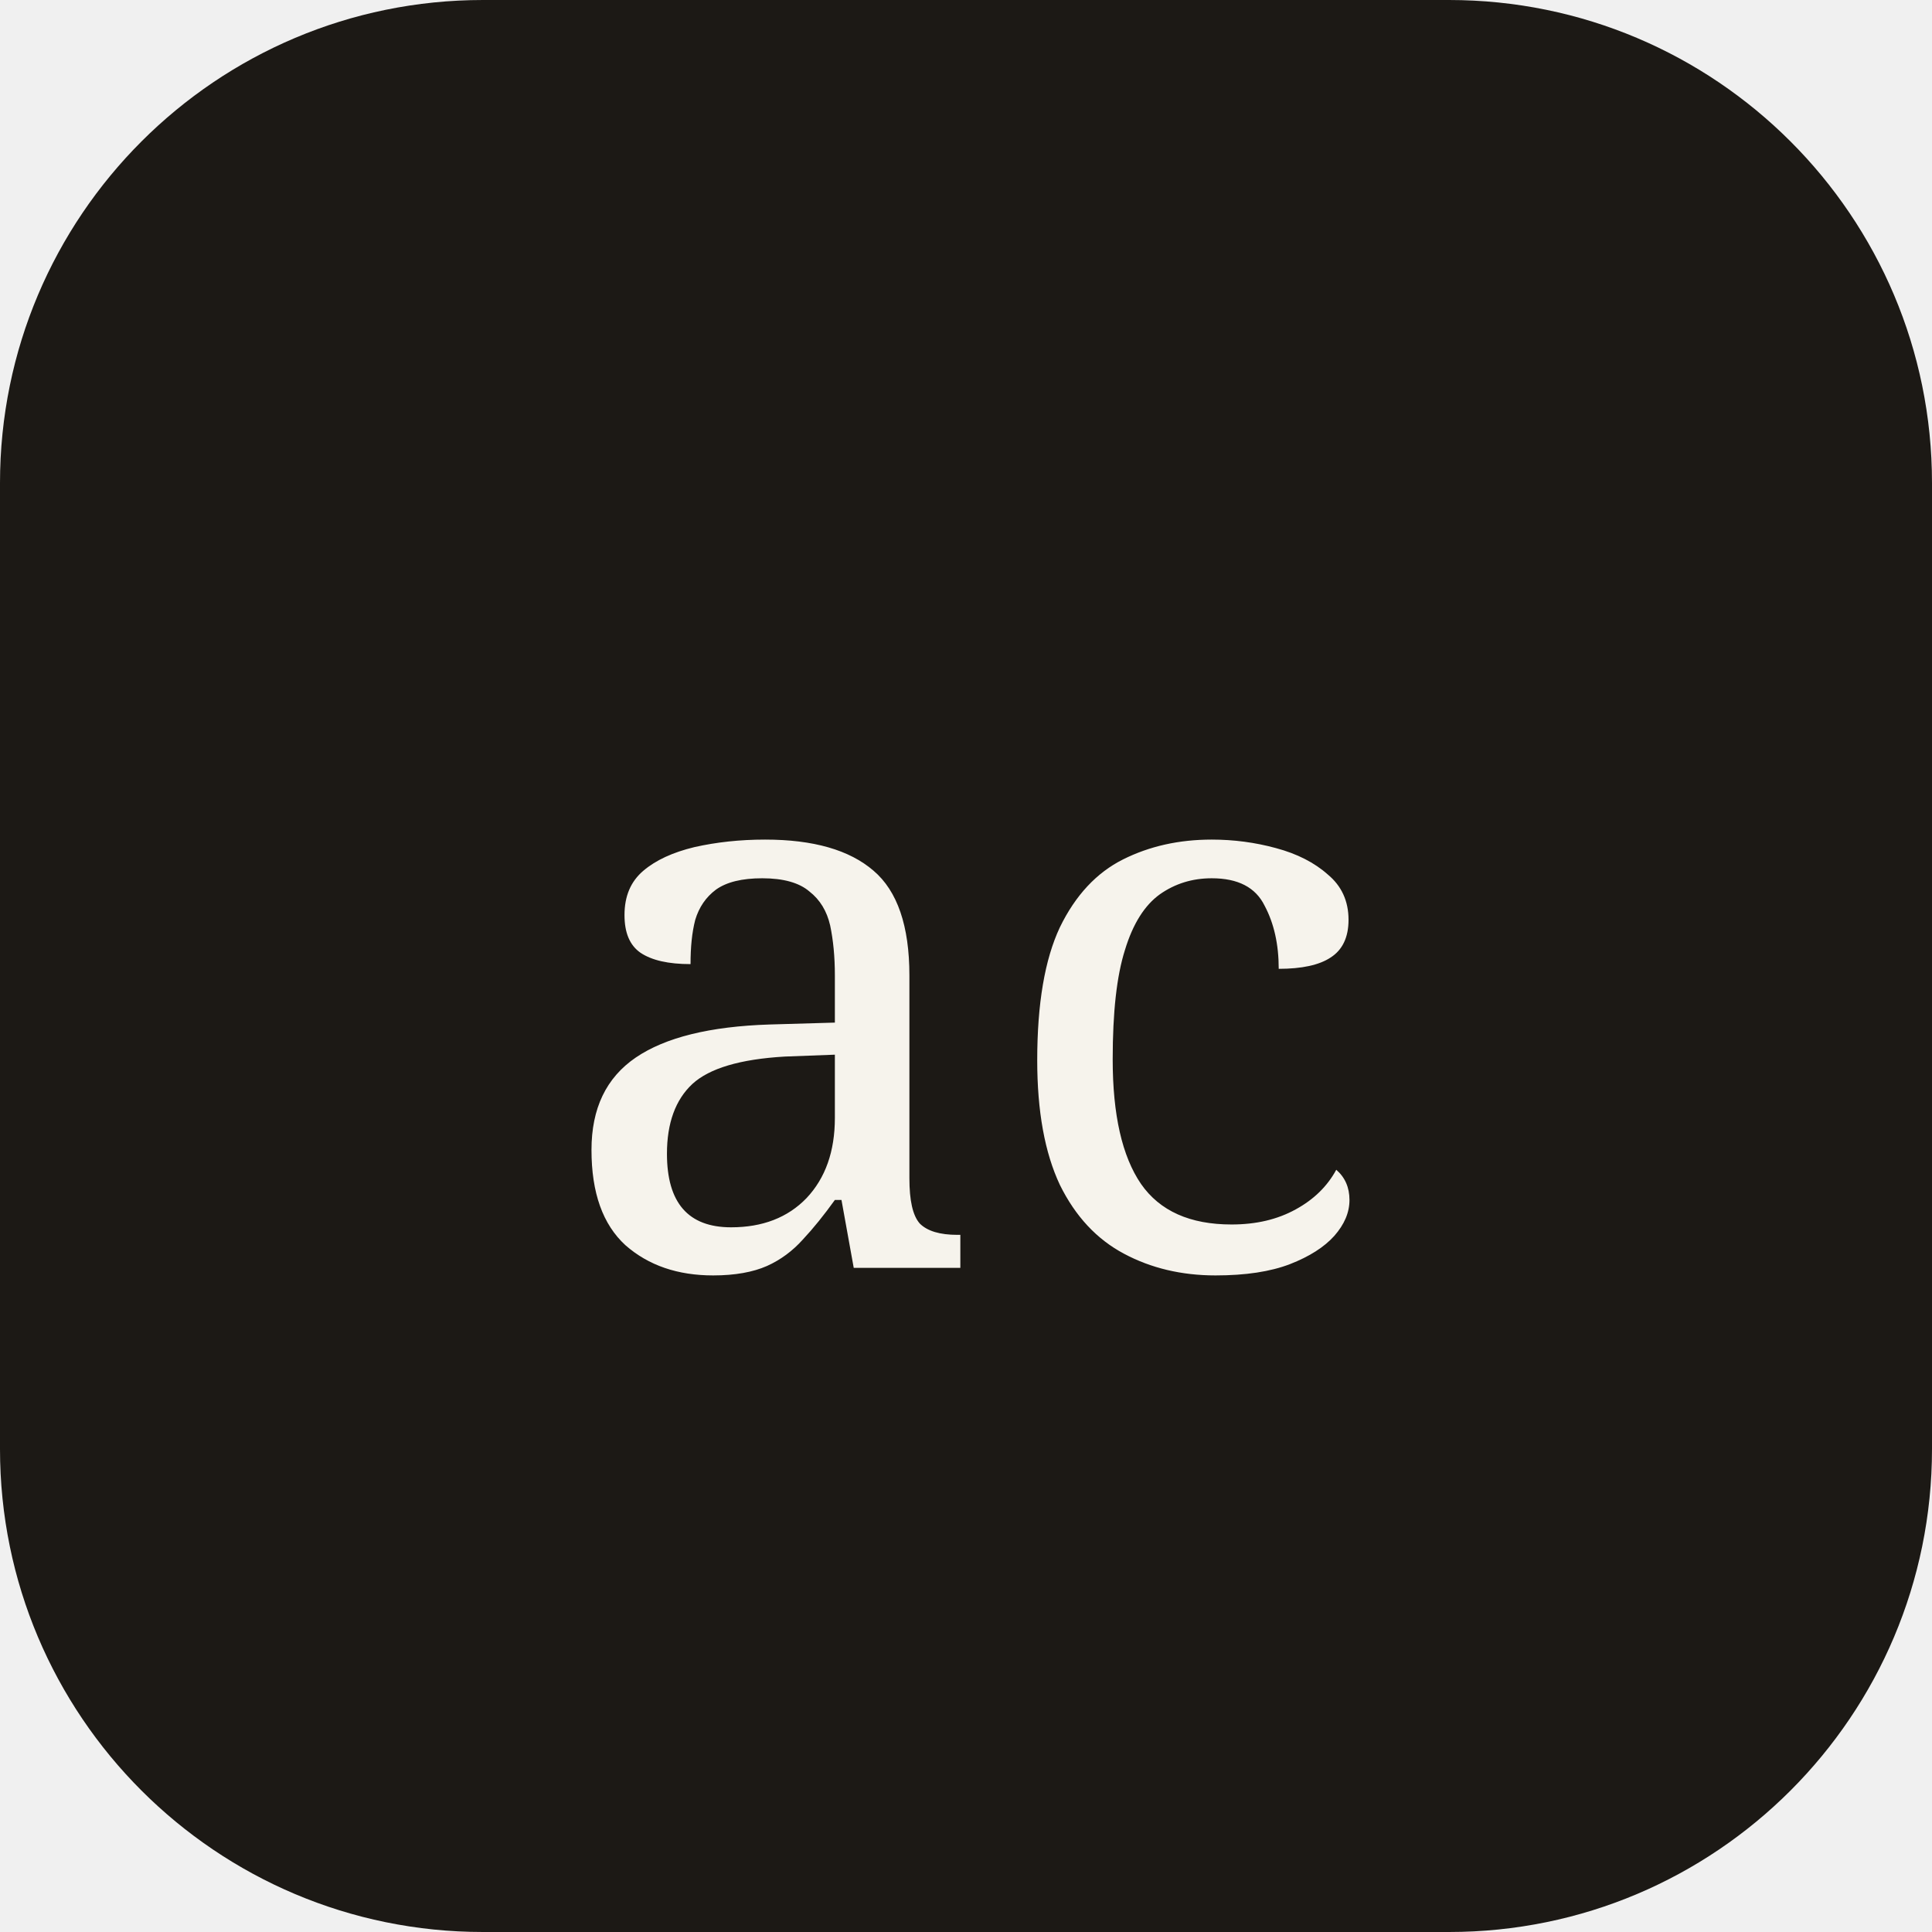
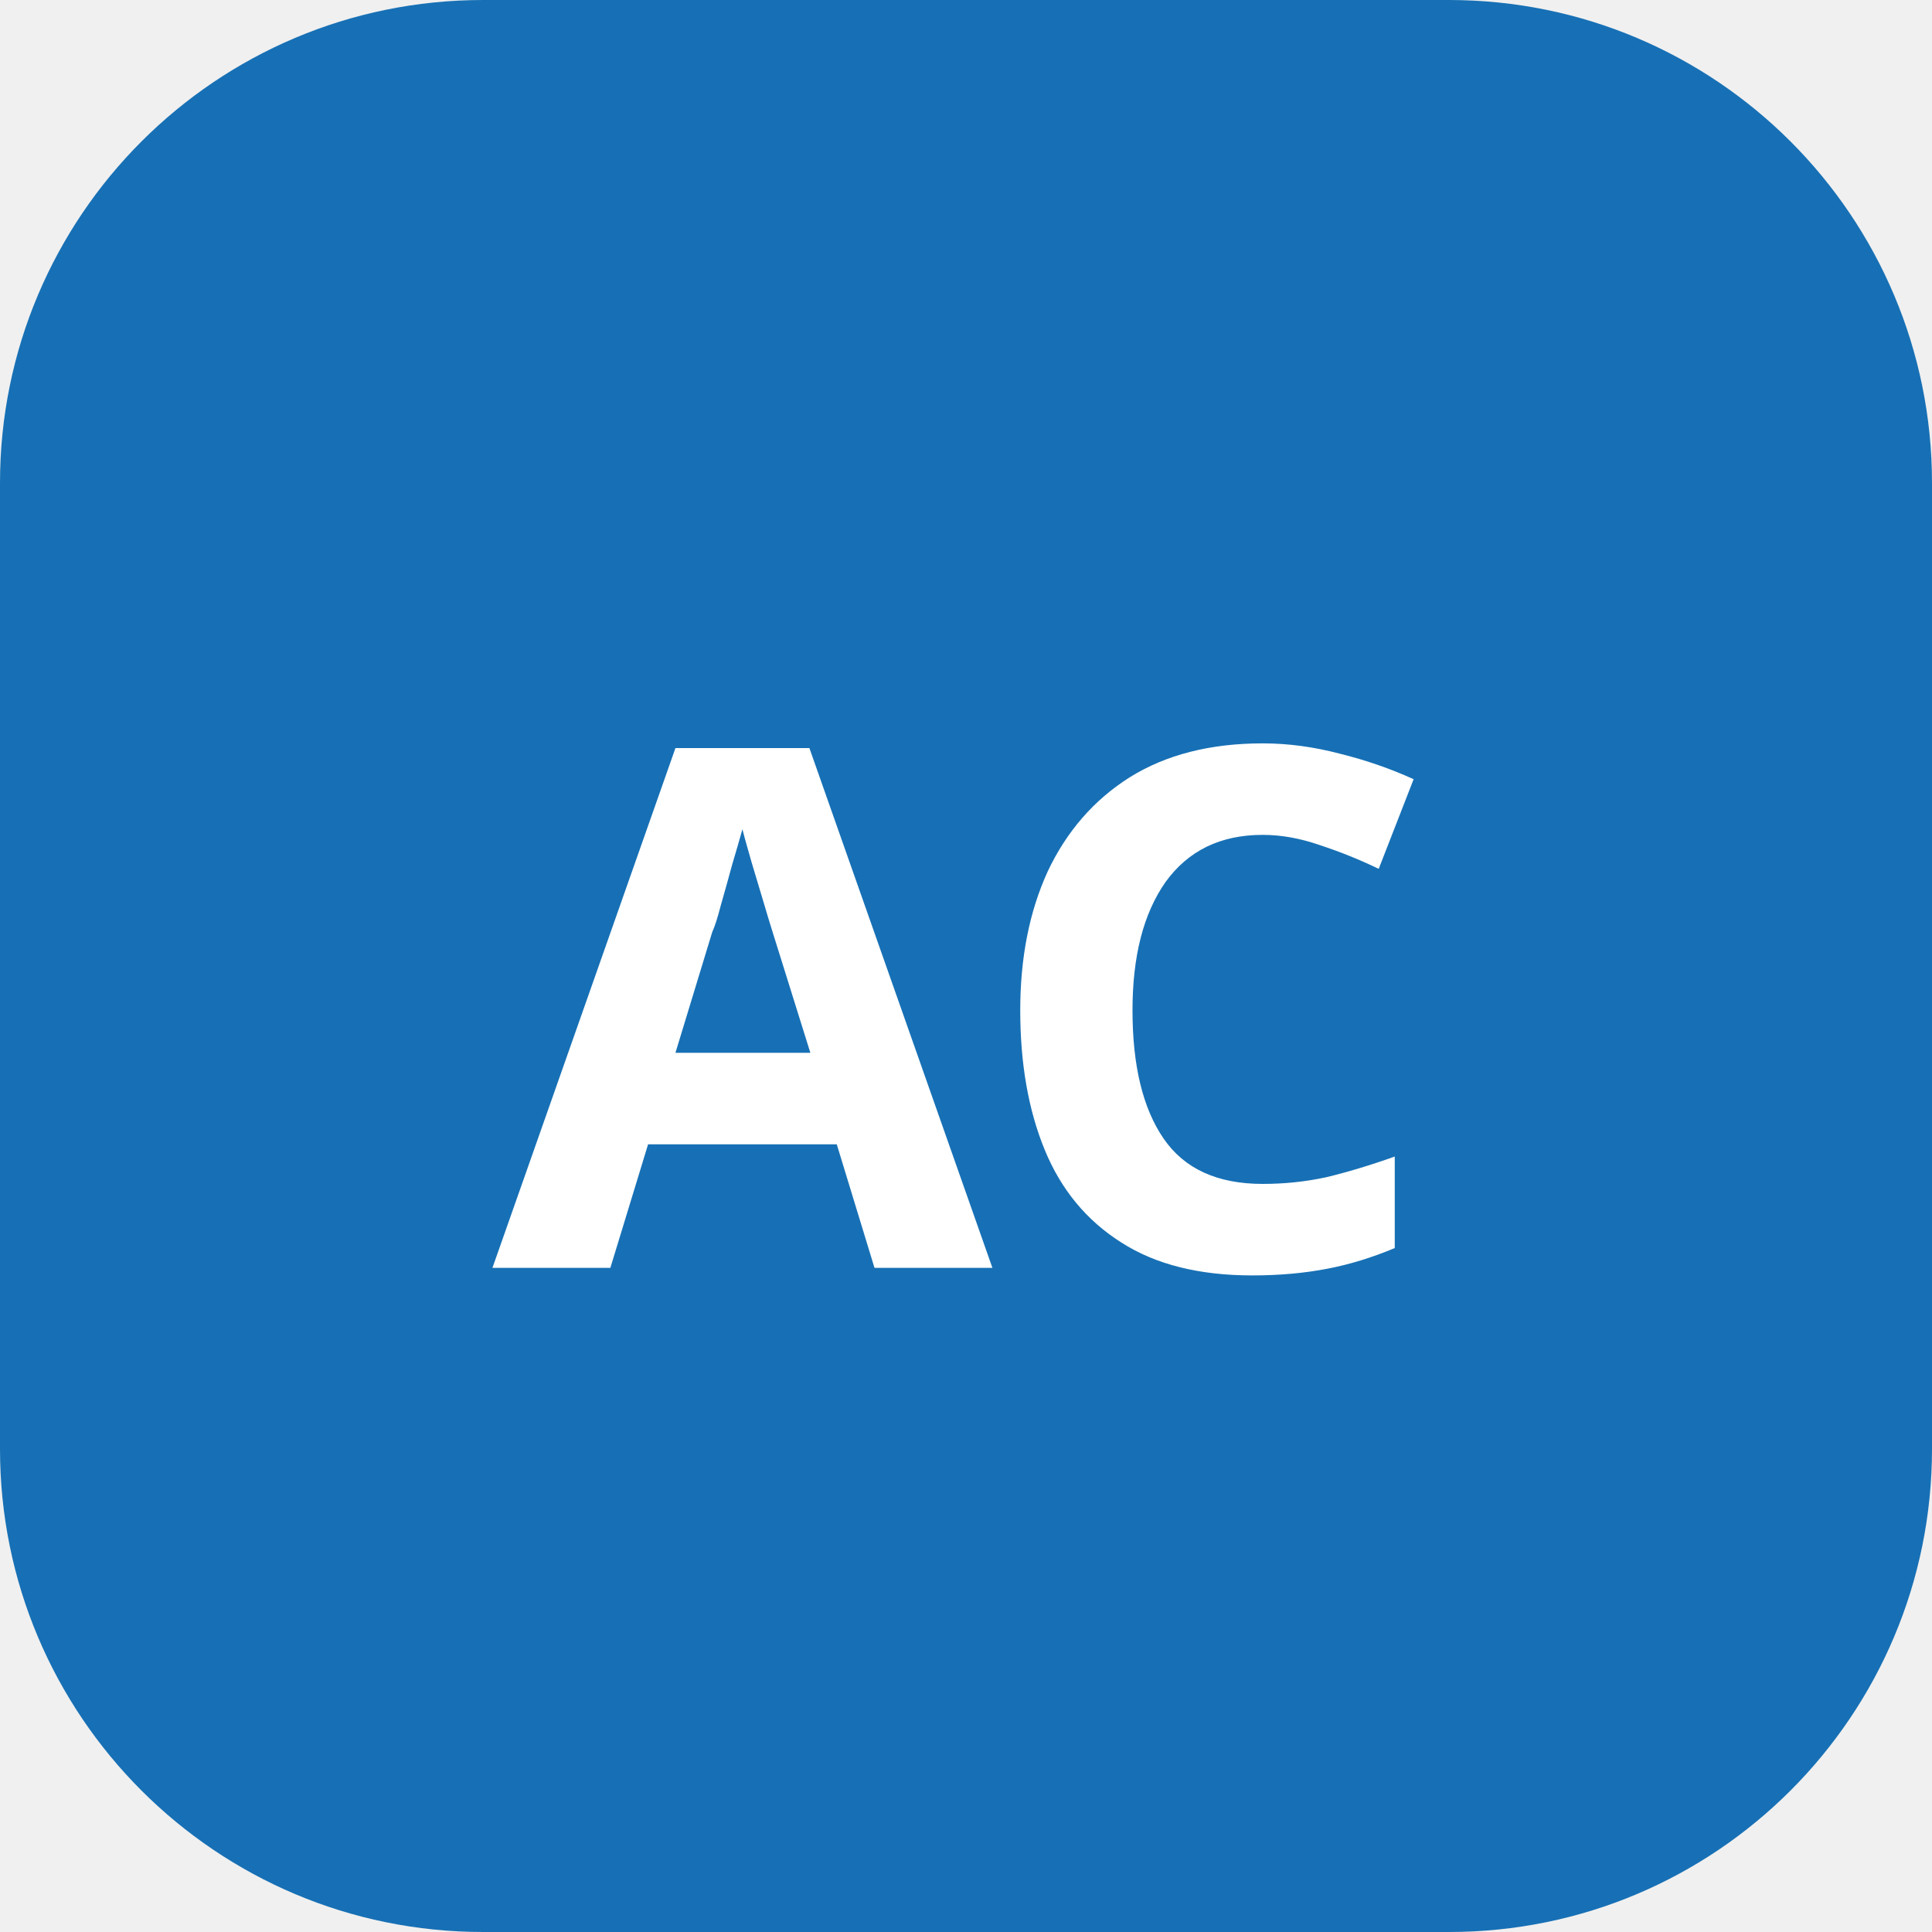
<svg xmlns="http://www.w3.org/2000/svg" viewBox="0 0 32 32">
-   <rect width="32" height="32" rx="8" fill="#1c1915" />
-   <text x="16" y="21" text-anchor="middle" font-family="Georgia, serif" font-size="13" fill="#f6f3ec">ac</text>
+   <rect width="32" height="32" rx="8" fill="#1770b5" />
+   <text x="16" y="21" text-anchor="middle" font-family="Poppins, system-ui, sans-serif" font-size="12" font-weight="800" fill="#ffffff">AC</text>
</svg>
